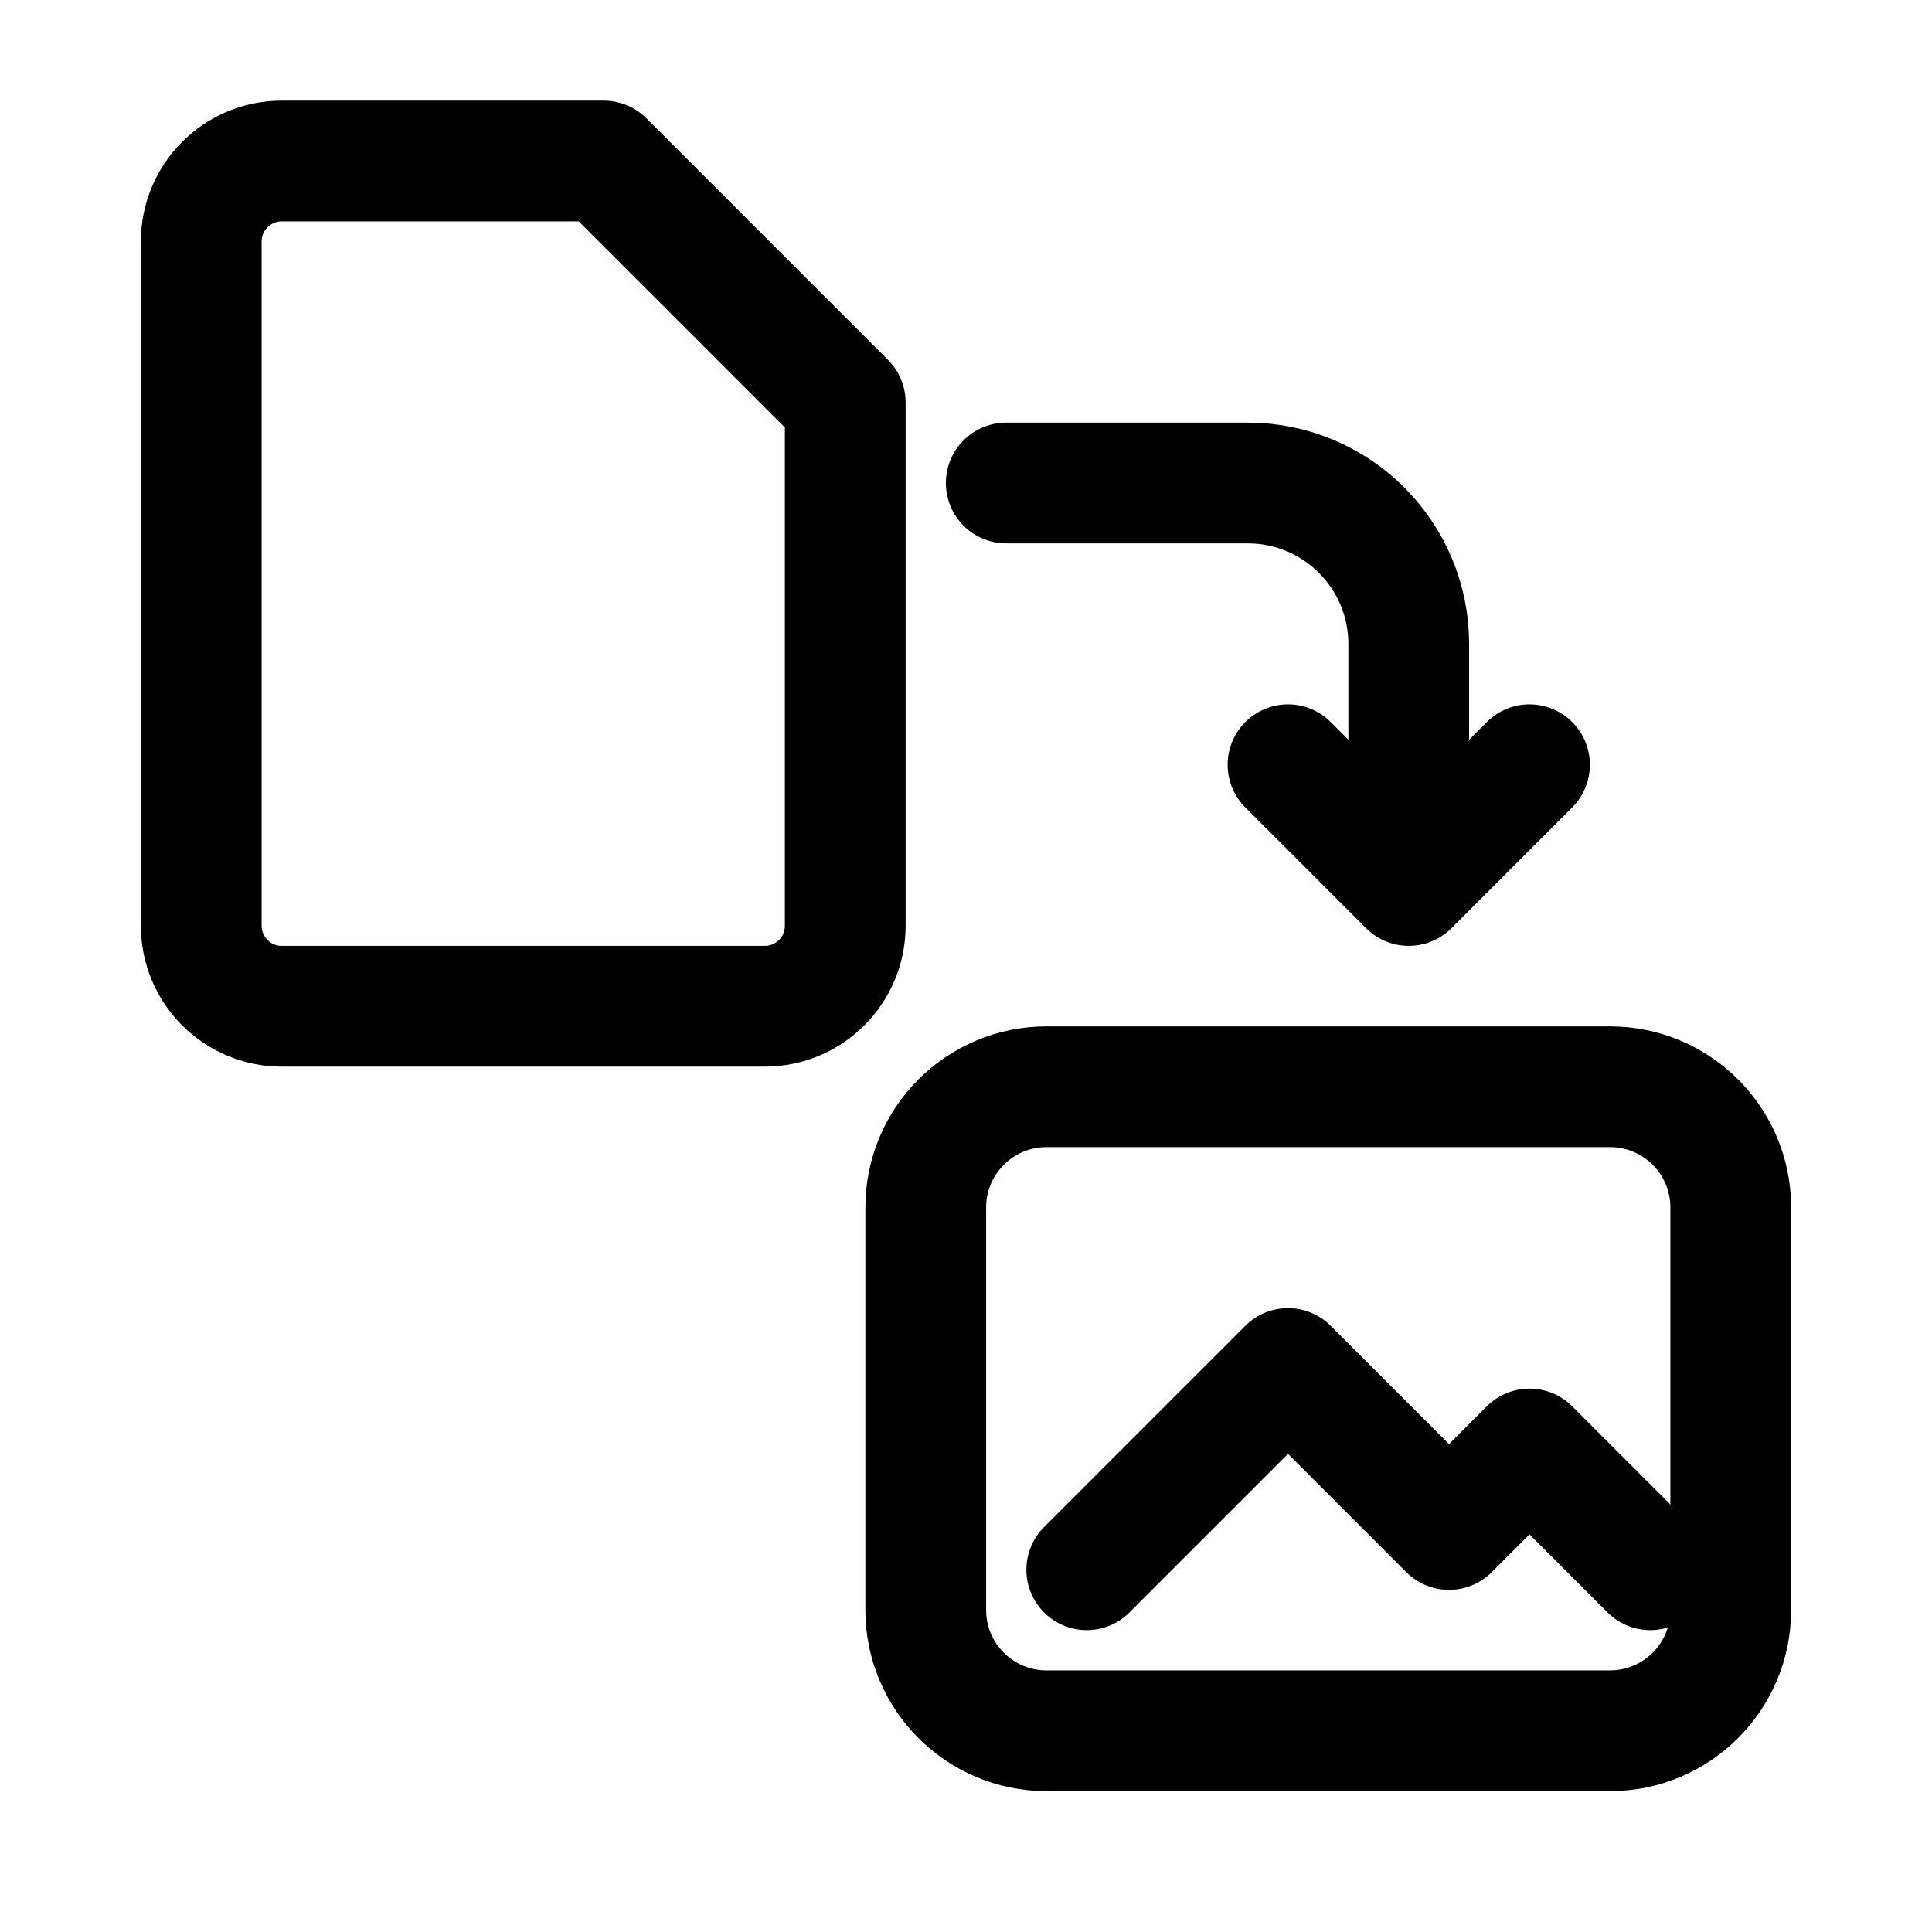
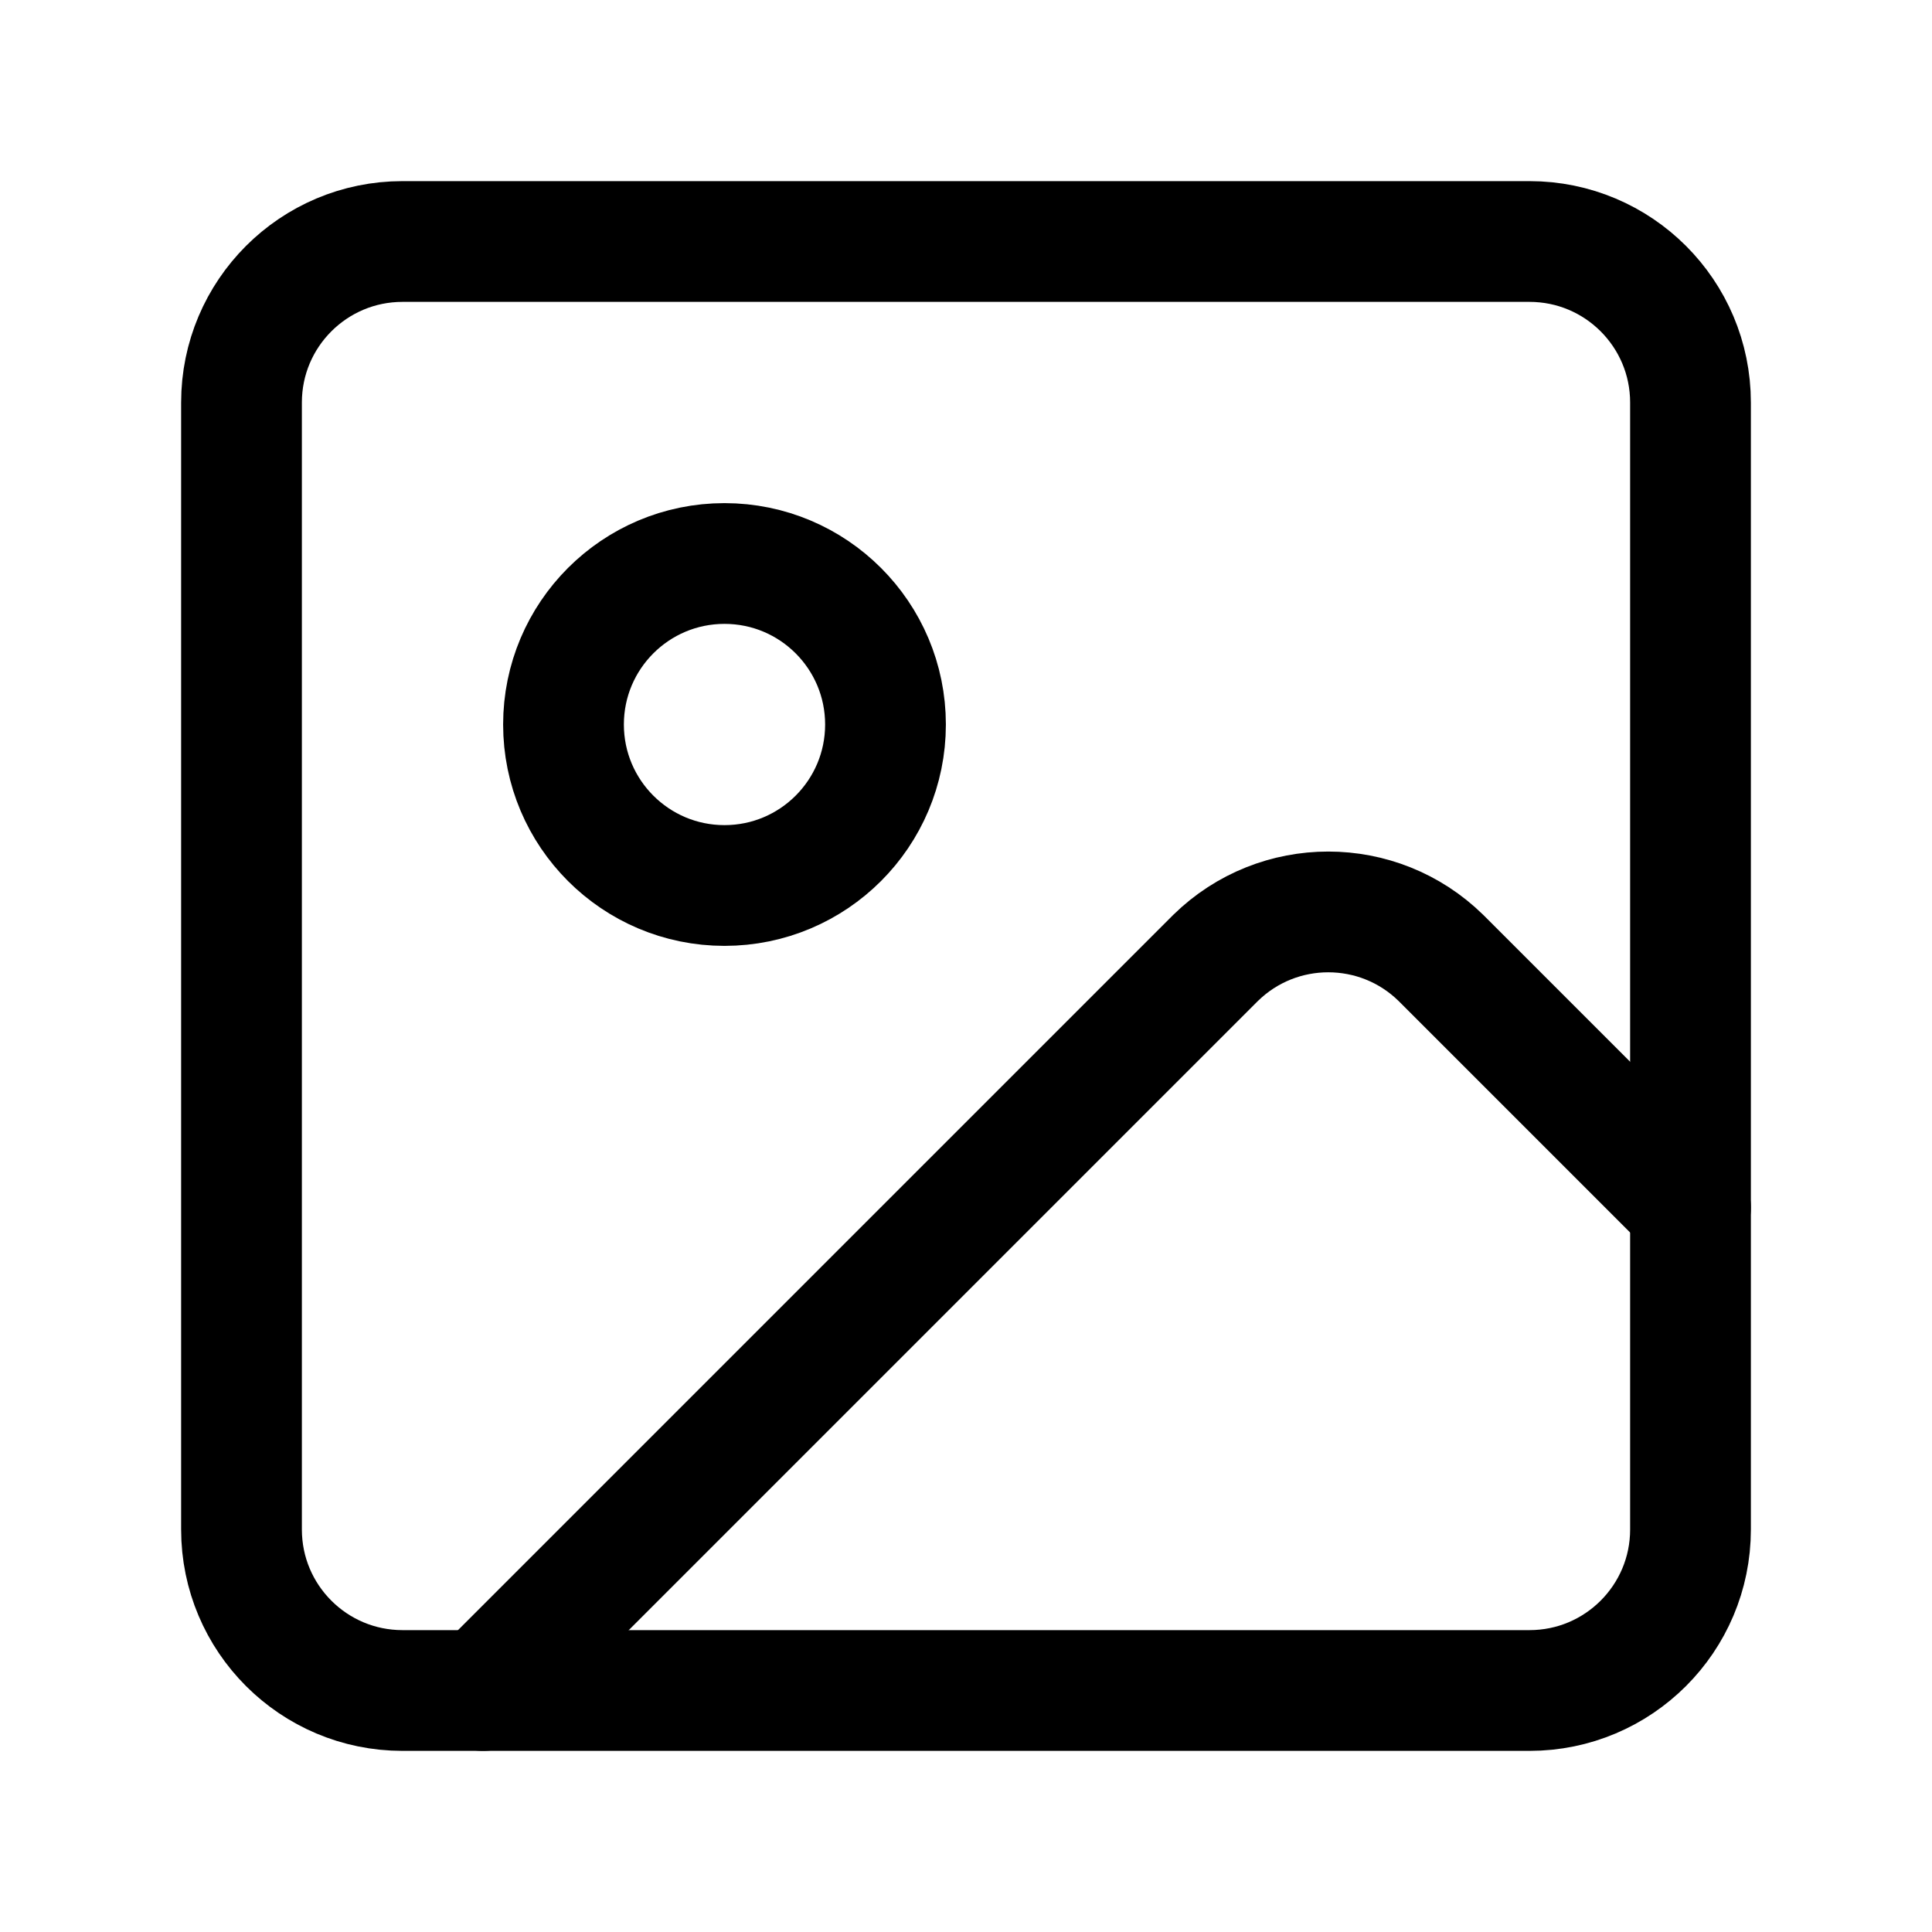
<svg xmlns="http://www.w3.org/2000/svg" viewBox="0 0 24 24" fill="none" stroke="#000" stroke-width="1.5" stroke-linecap="round" stroke-linejoin="round">
-   <path d="M3.5 2h4l3 3v6.5a1 1 0 0 1-1 1h-6a1 1 0 0 1-1-1V3a1 1 0 0 1 1-1z" />
-   <rect x="11.5" y="13.5" width="10" height="8" rx="1.5" />
-   <path d="M13.5 19.5 16 17l2 2 1-1 1.5 1.5" />
-   <path d="M12.5 6h3a2 2 0 0 1 2 2v3M16 9.5l1.5 1.5L19 9.5" />
+   <rect x="3" y="3" width="18" height="18" rx="2" />
+   <circle cx="9" cy="9" r="2" />
+   <path d="m21 15-3.1-3.1a2 2 0 0 0-2.8 0L6 21" />
</svg>
